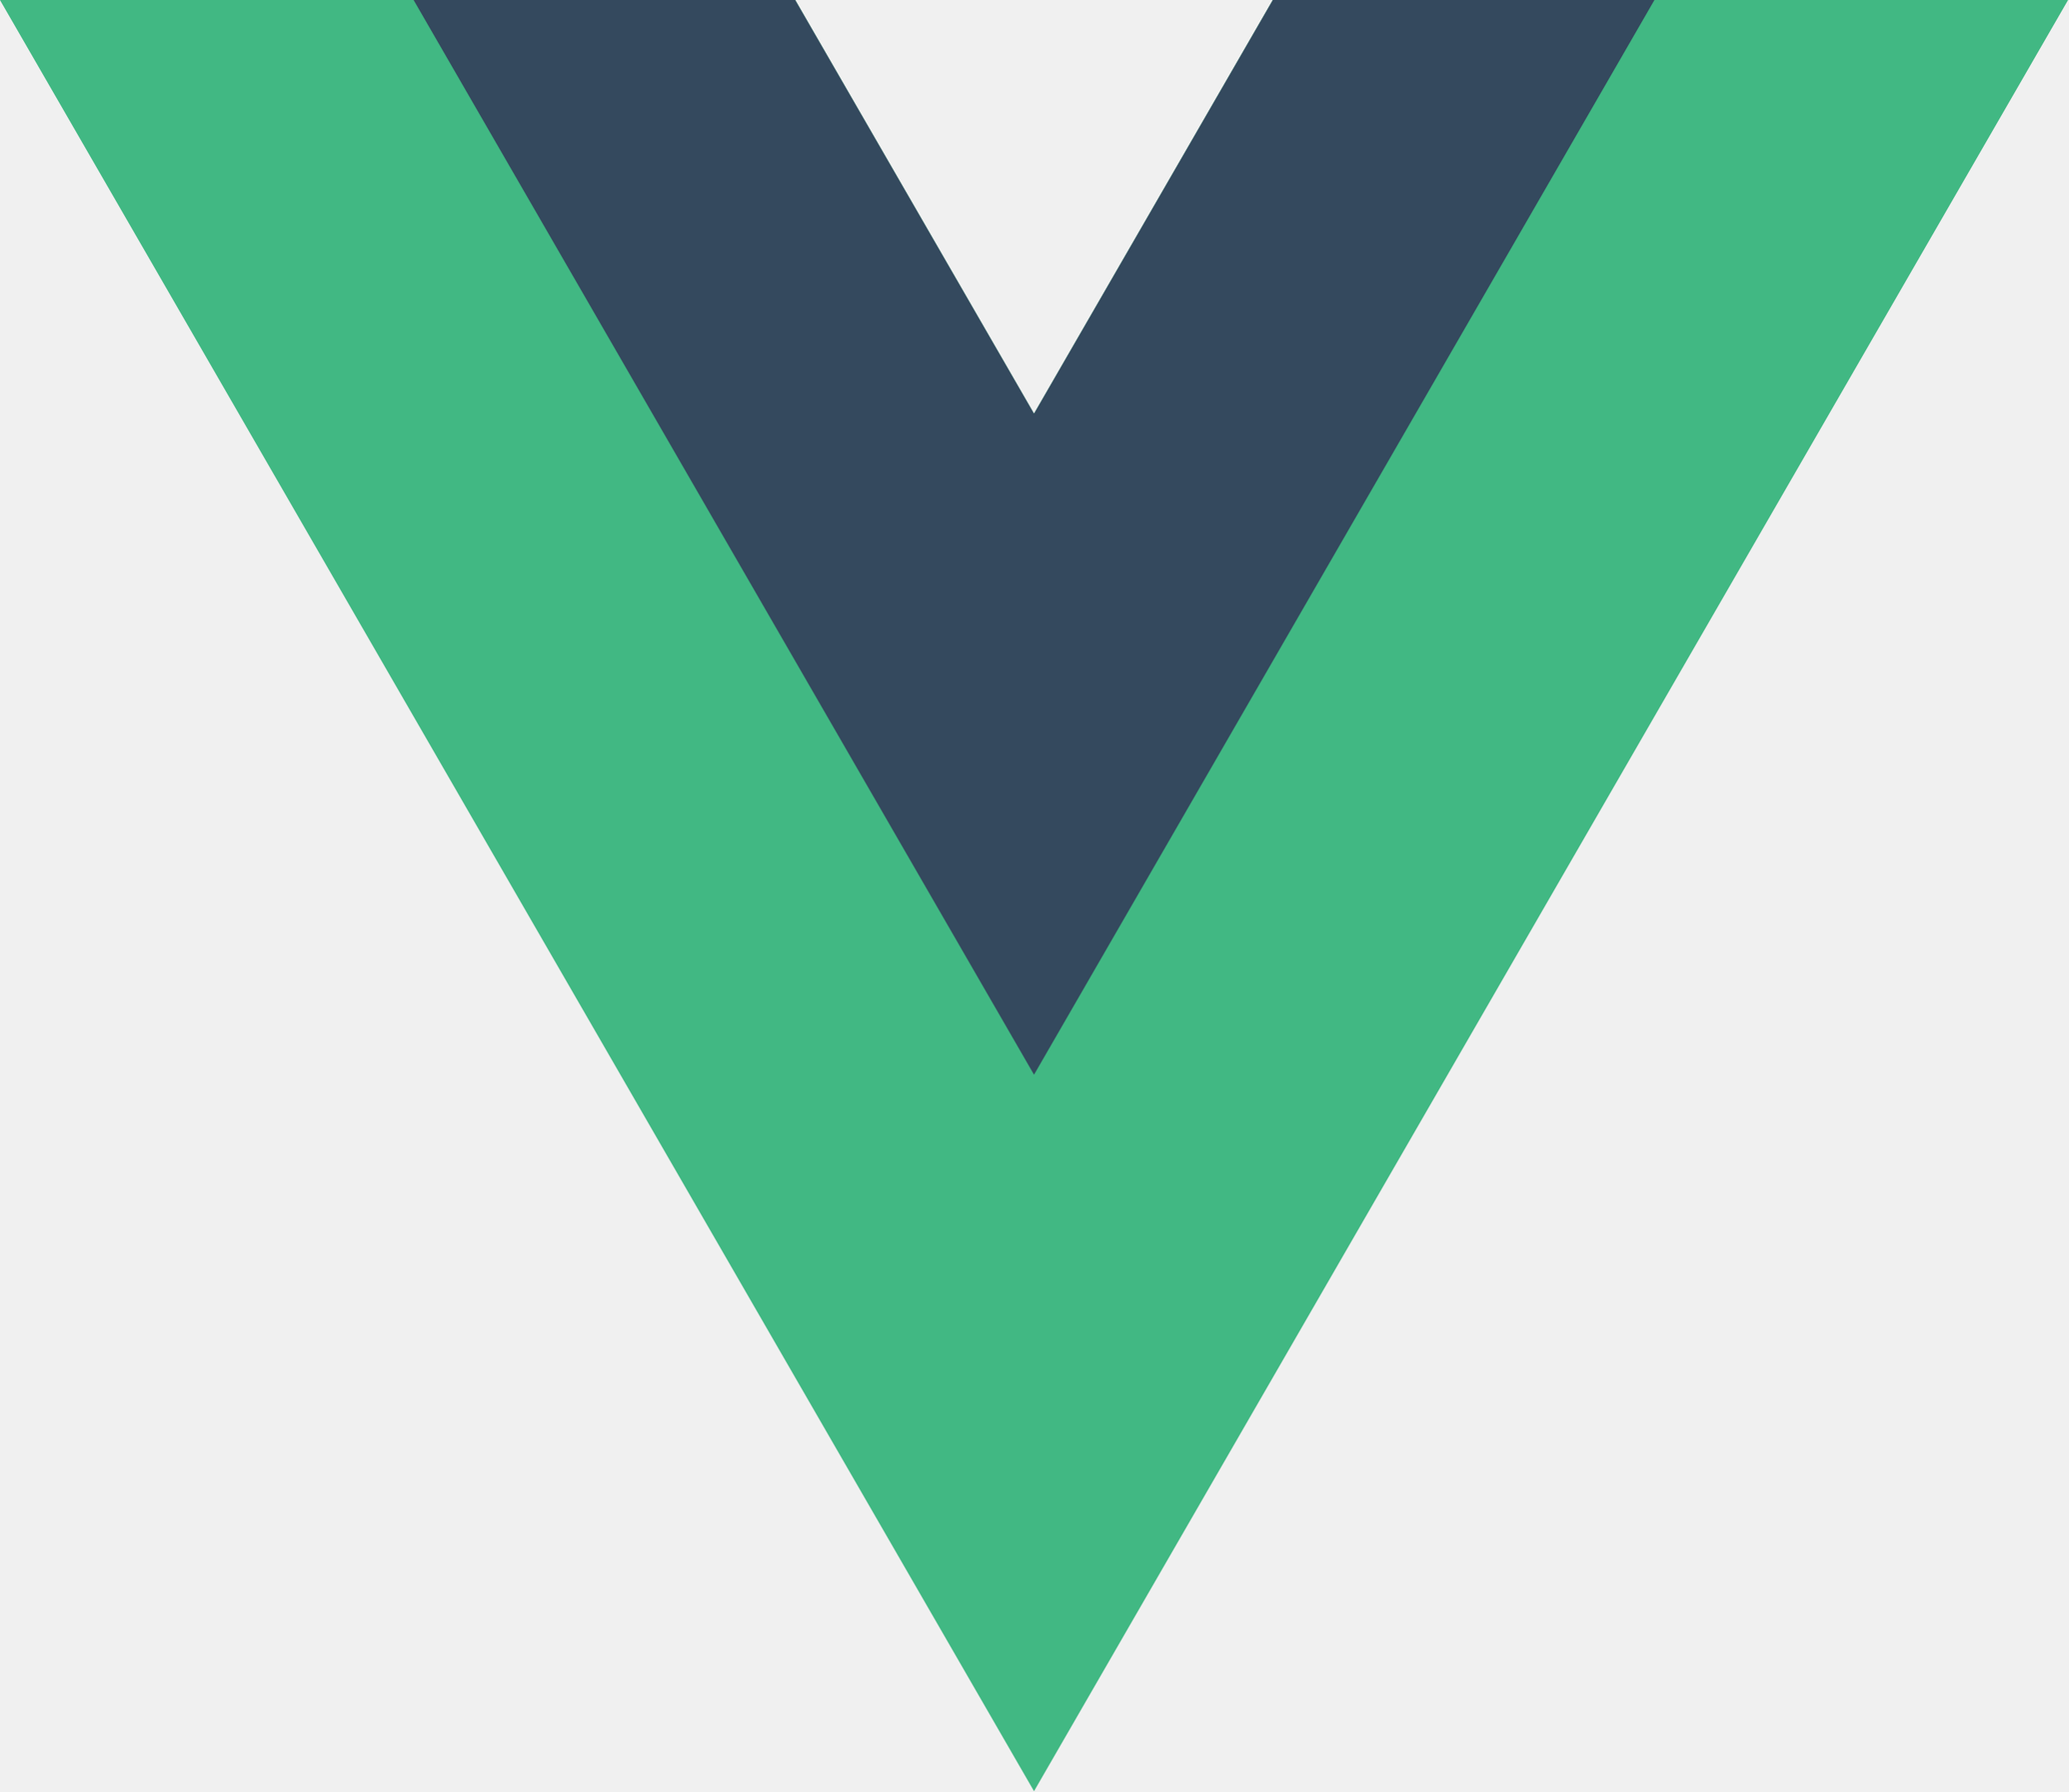
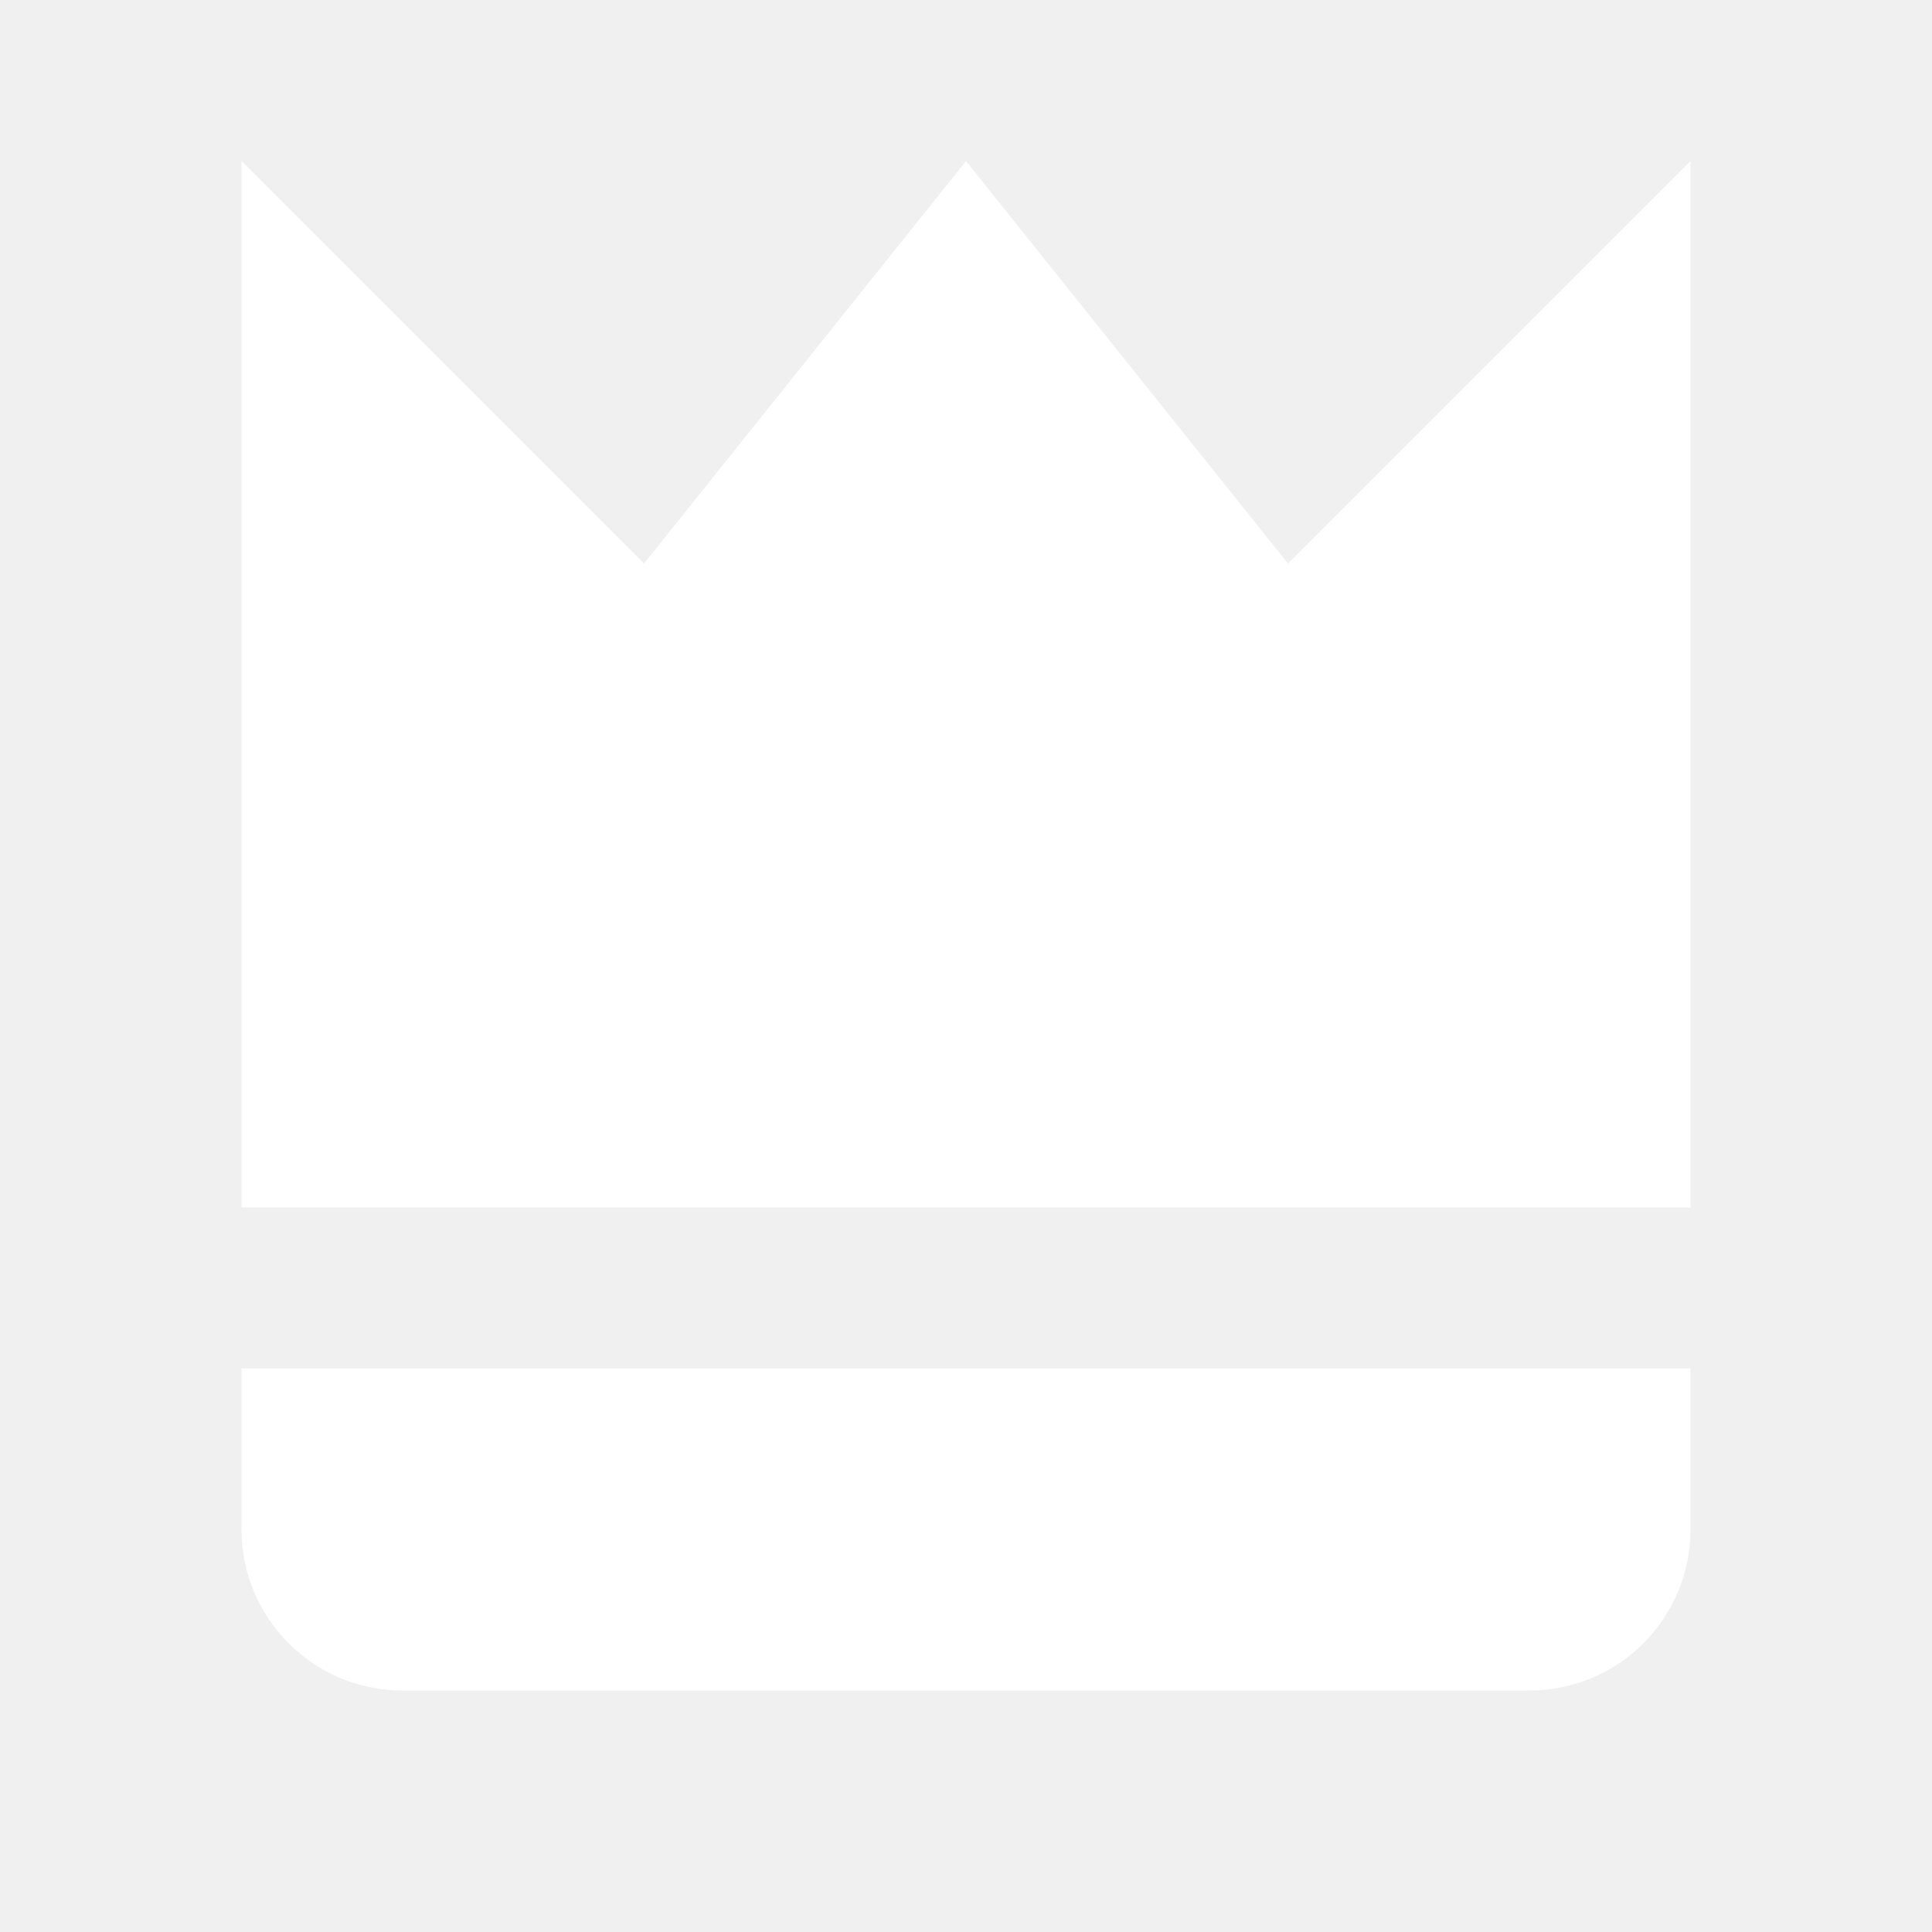
- <svg xmlns="http://www.w3.org/2000/svg" viewBox="0 0 261.76 226.69">
-   <path d="M161.096.001l-30.225 52.351L100.647.001H-.005l130.877 226.688L261.749.001z" fill="#41b883" />
-   <path d="M161.096.001l-30.225 52.351L100.647.001H52.346l78.526 136.01L209.398.001z" fill="#34495e" />
+ <svg xmlns="http://www.w3.org/2000/svg" width="24" height="24" viewBox="0 0 24 24" style="fill: #fff;transform: ;msFilter:;">
+   <path d="m21 2-5 5-4-5-4 5-5-5v13h18zM5 21h14a2 2 0 0 0 2-2v-2H3v2a2 2 0 0 0 2 2z" />
</svg>
